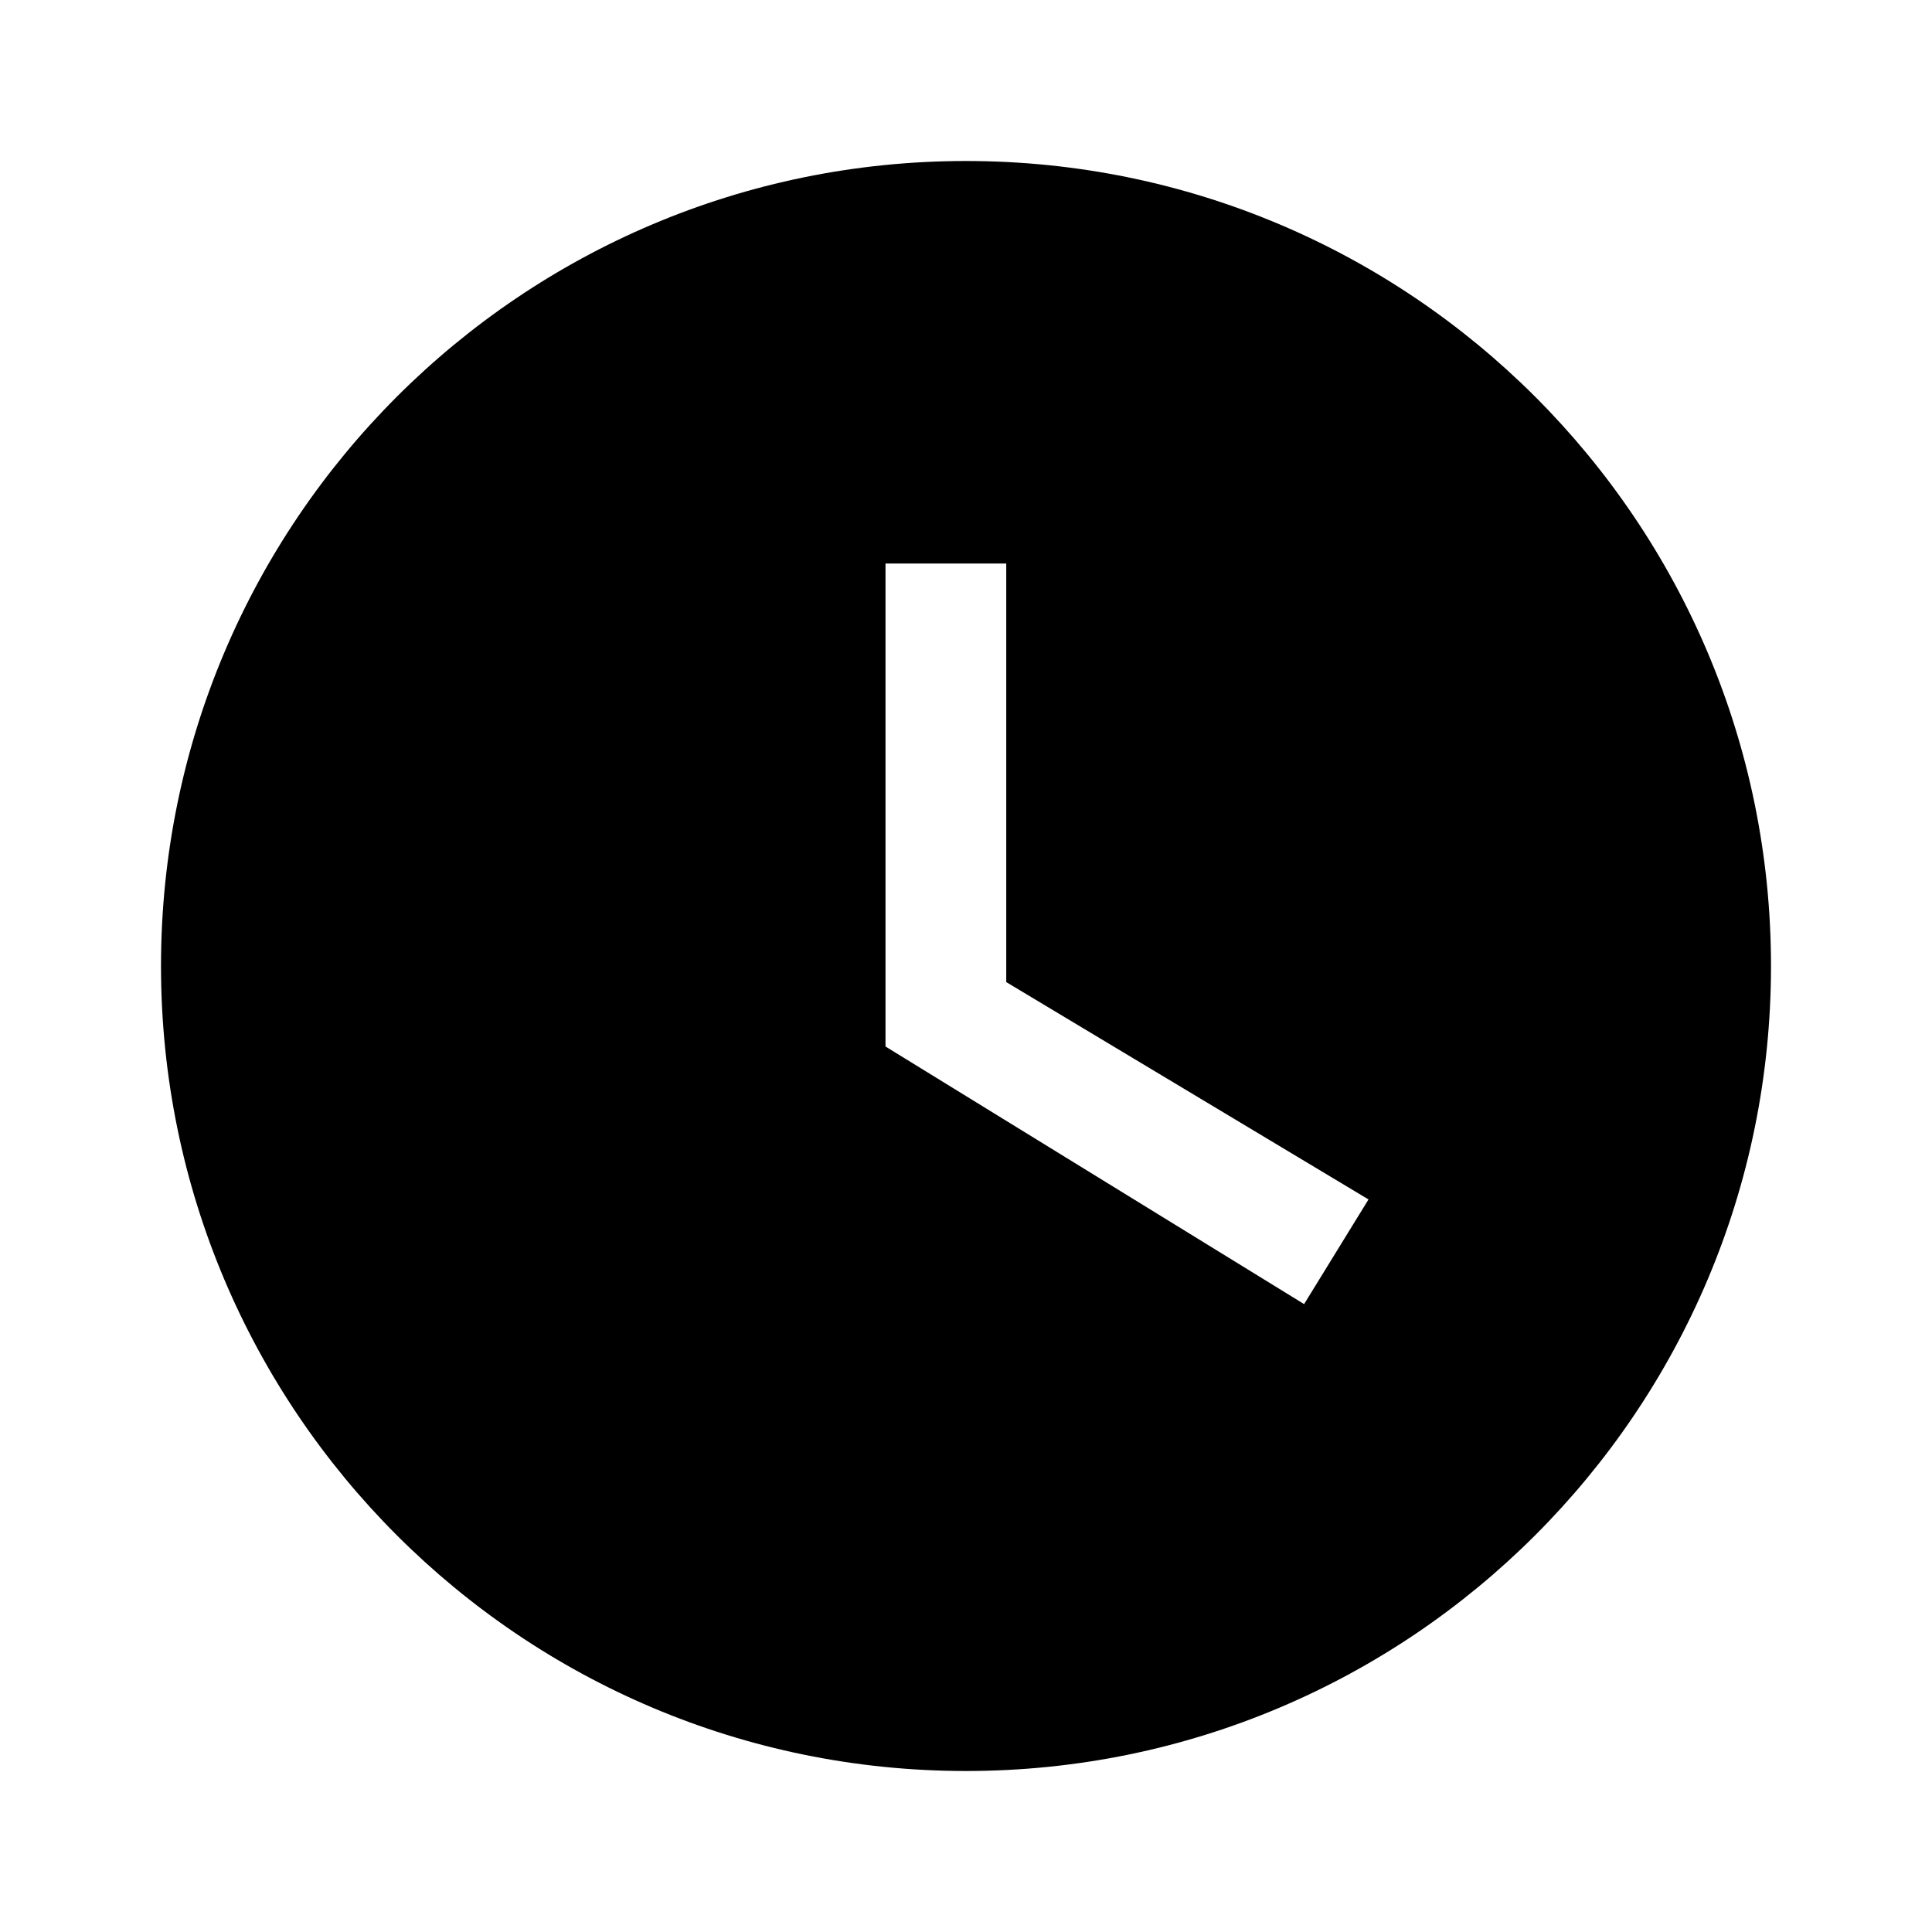
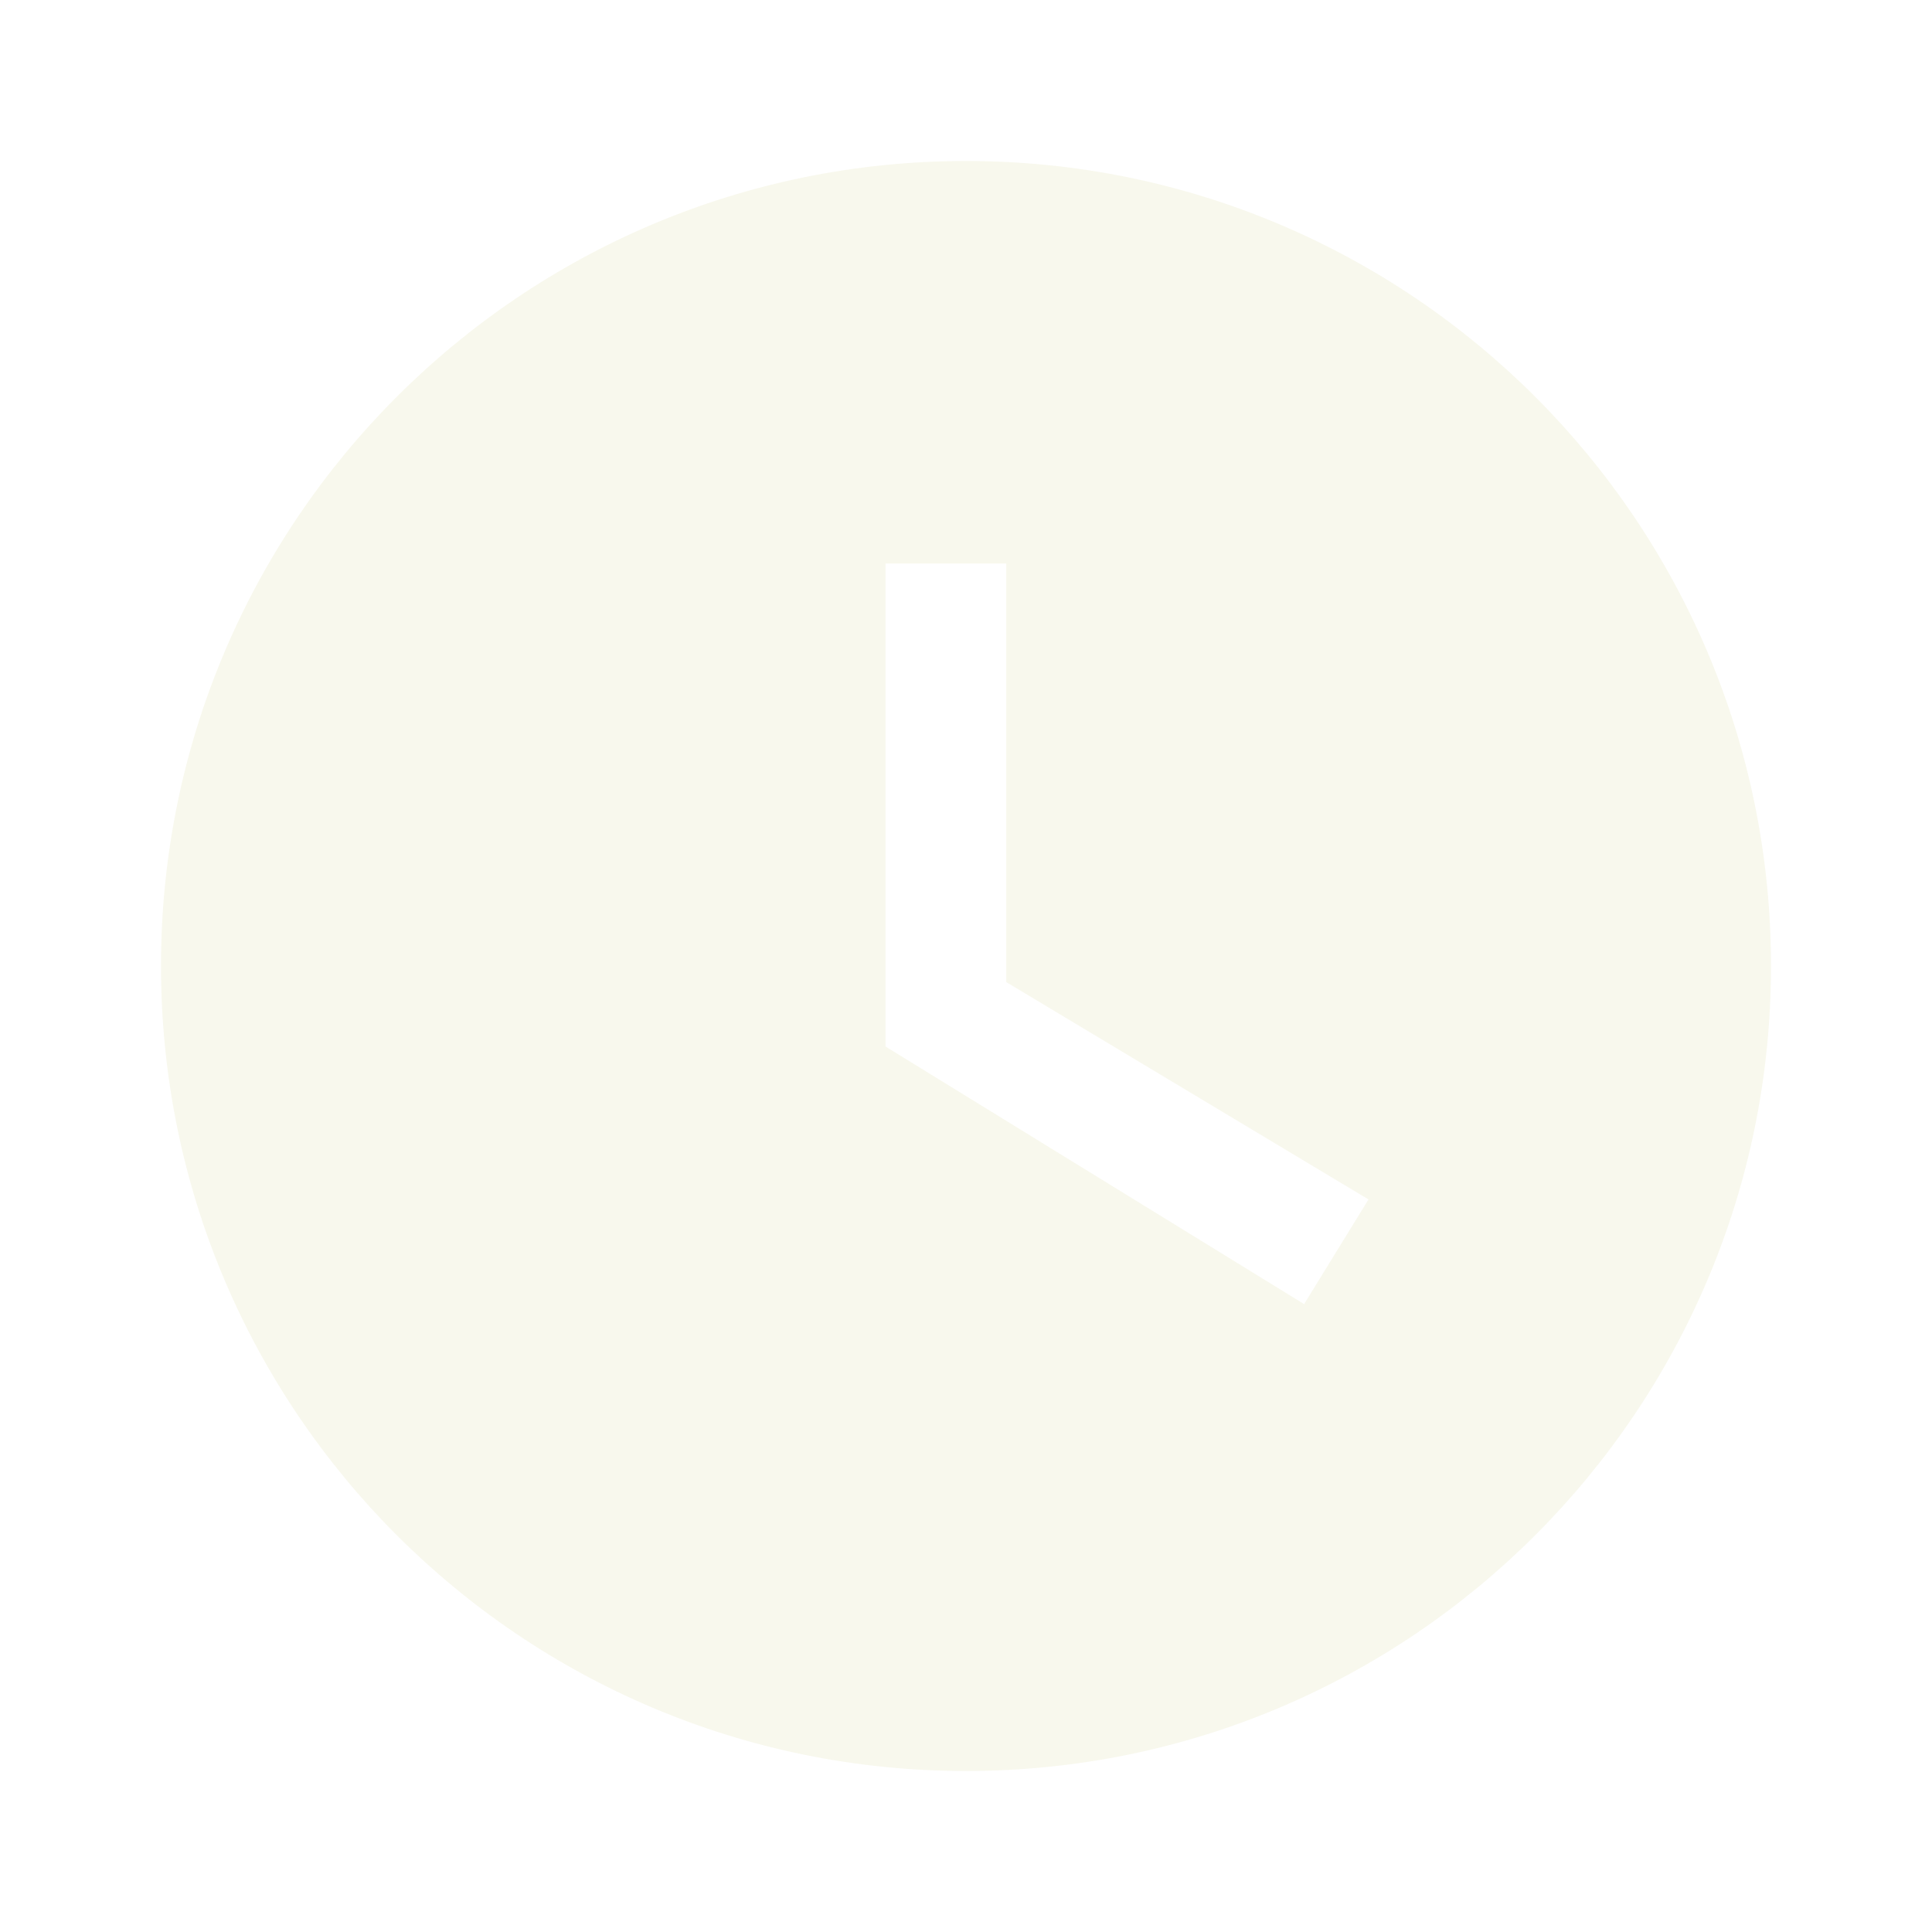
<svg xmlns="http://www.w3.org/2000/svg" viewBox="0 0 24 24">
-   <path d="M12,2A10,10 0 0,0 2,12A10,10 0 0,0 12,22A10,10 0 0,0 22,12A10,10 0 0,0 12,2M16.2,16.2L11,13V7H12.5V12.2L17,14.9L16.2,16.2Z" />
+   <path fill="#f8f8ed" d="M12,2A10,10 0 0,0 2,12A10,10 0 0,0 12,22A10,10 0 0,0 22,12A10,10 0 0,0 12,2M16.2,16.2L11,13V7H12.5V12.2L17,14.9L16.2,16.2Z" />
</svg>
